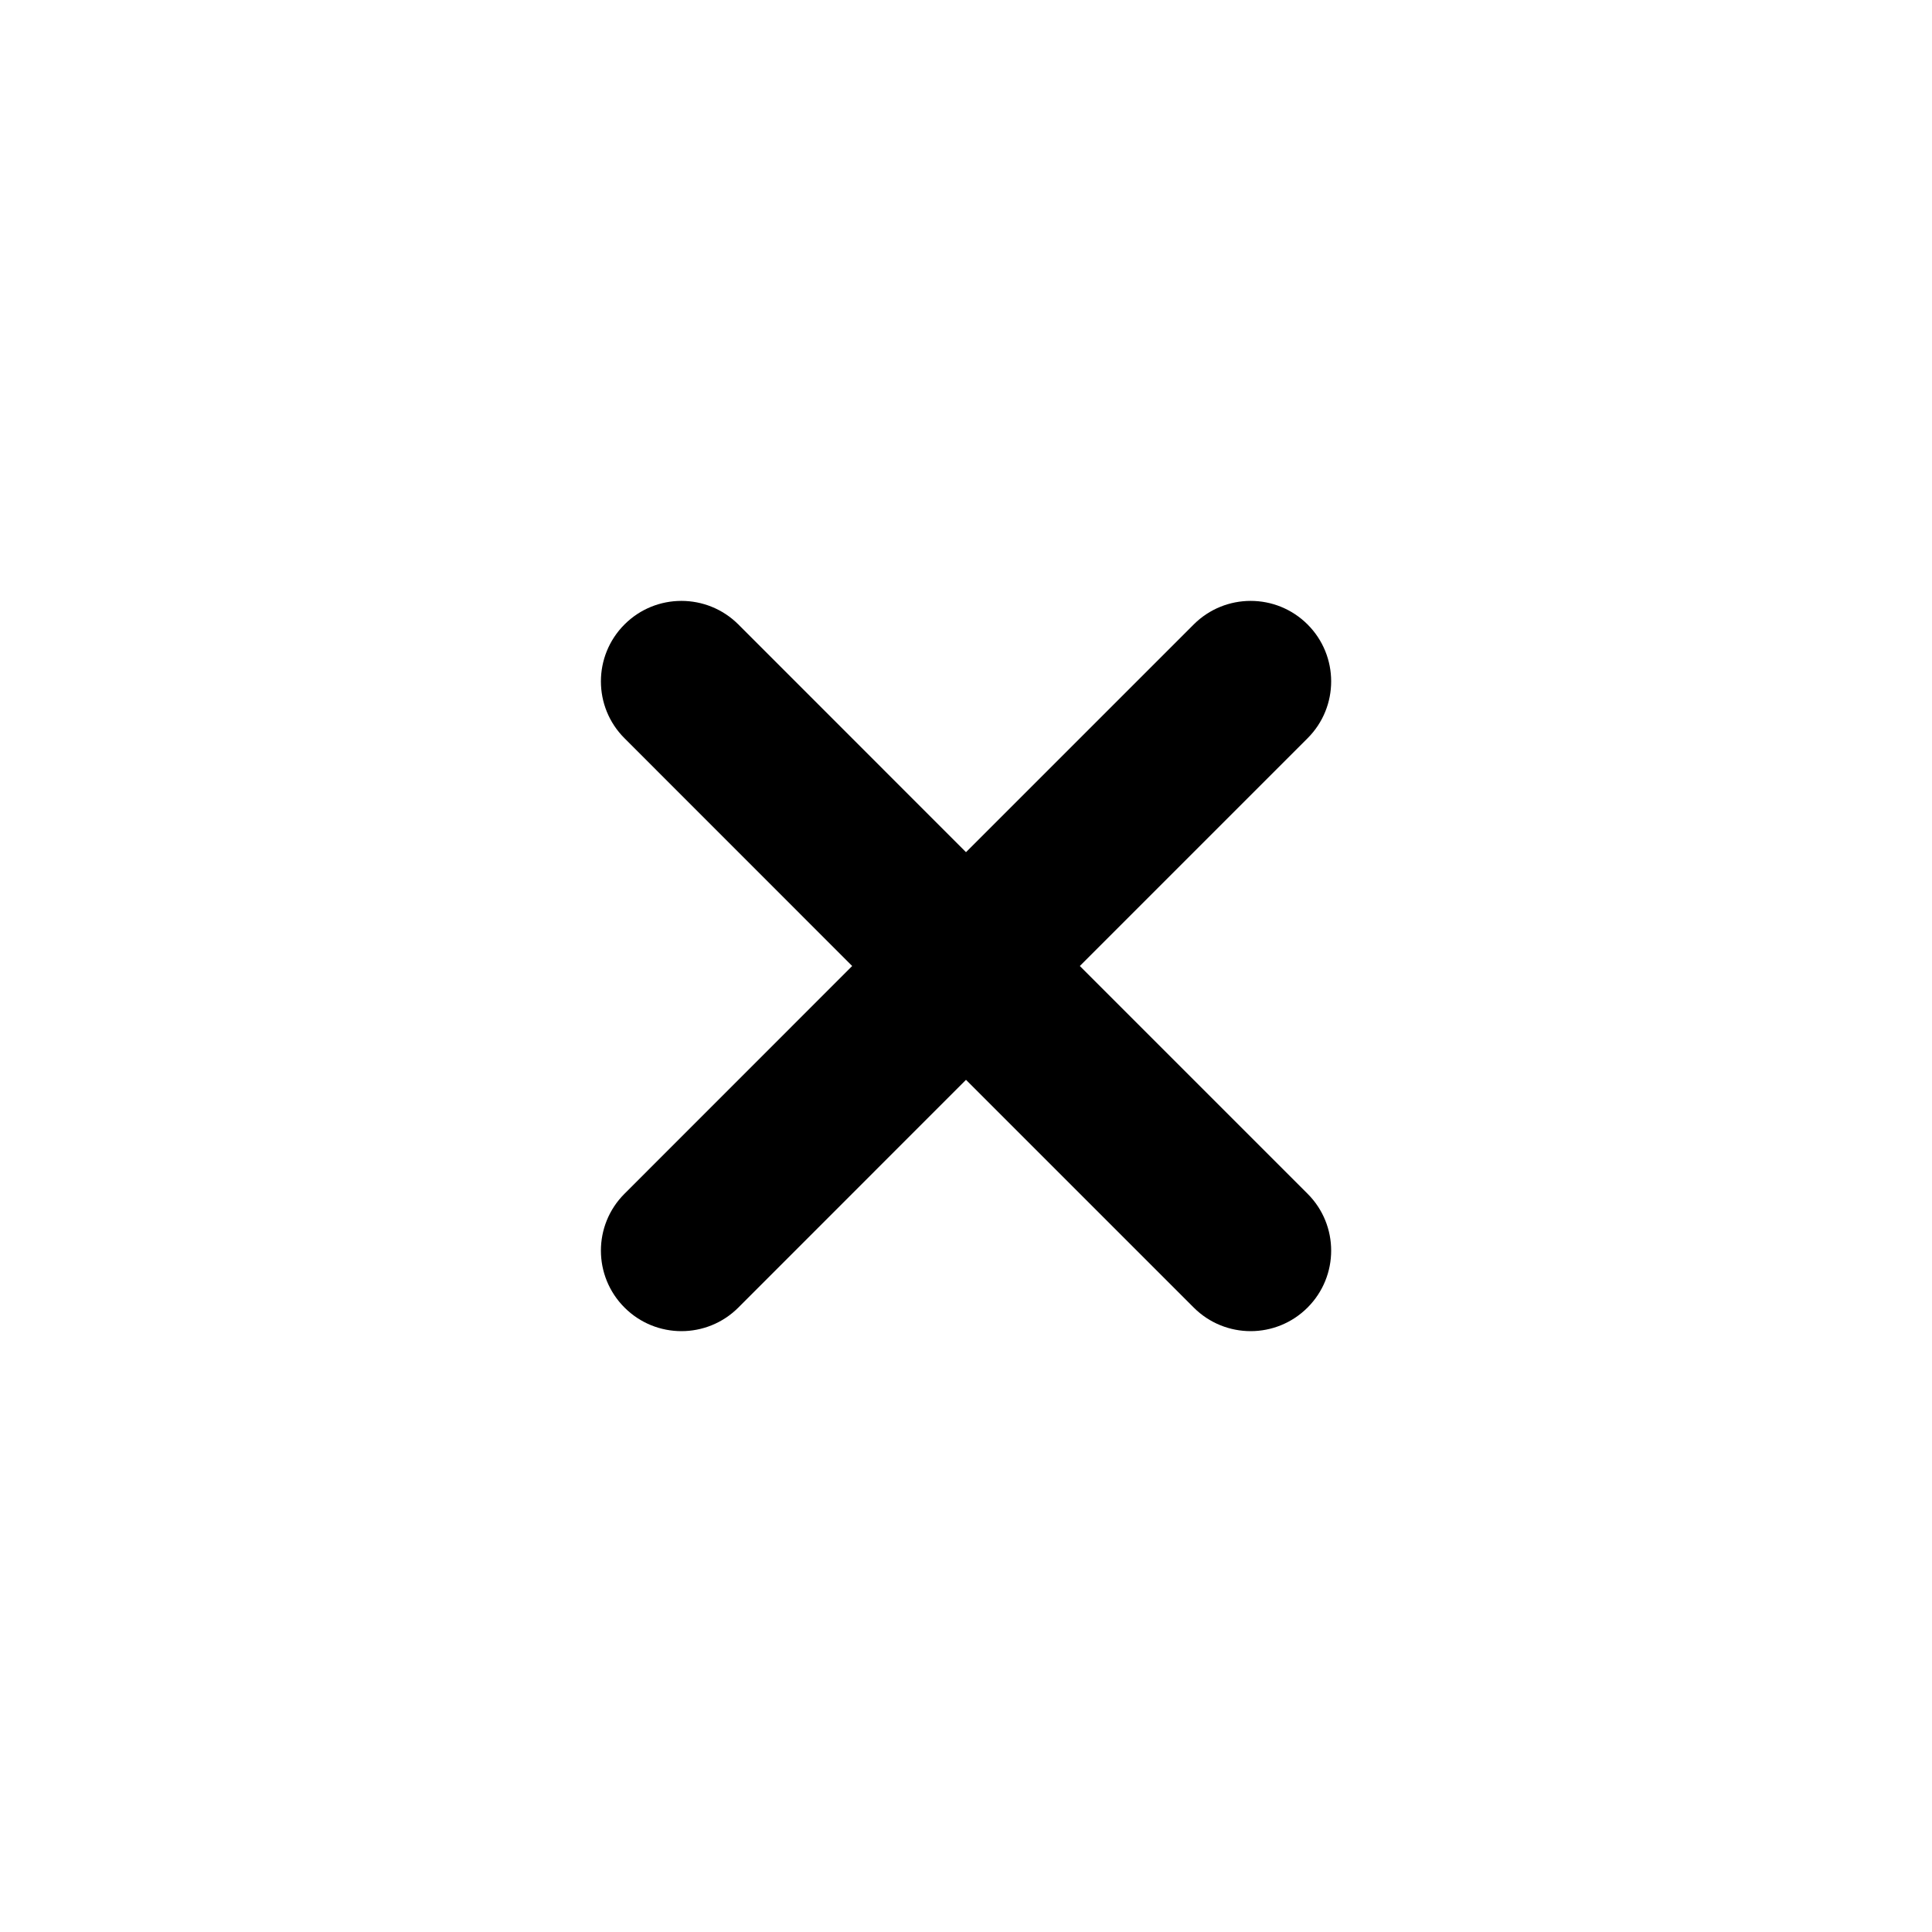
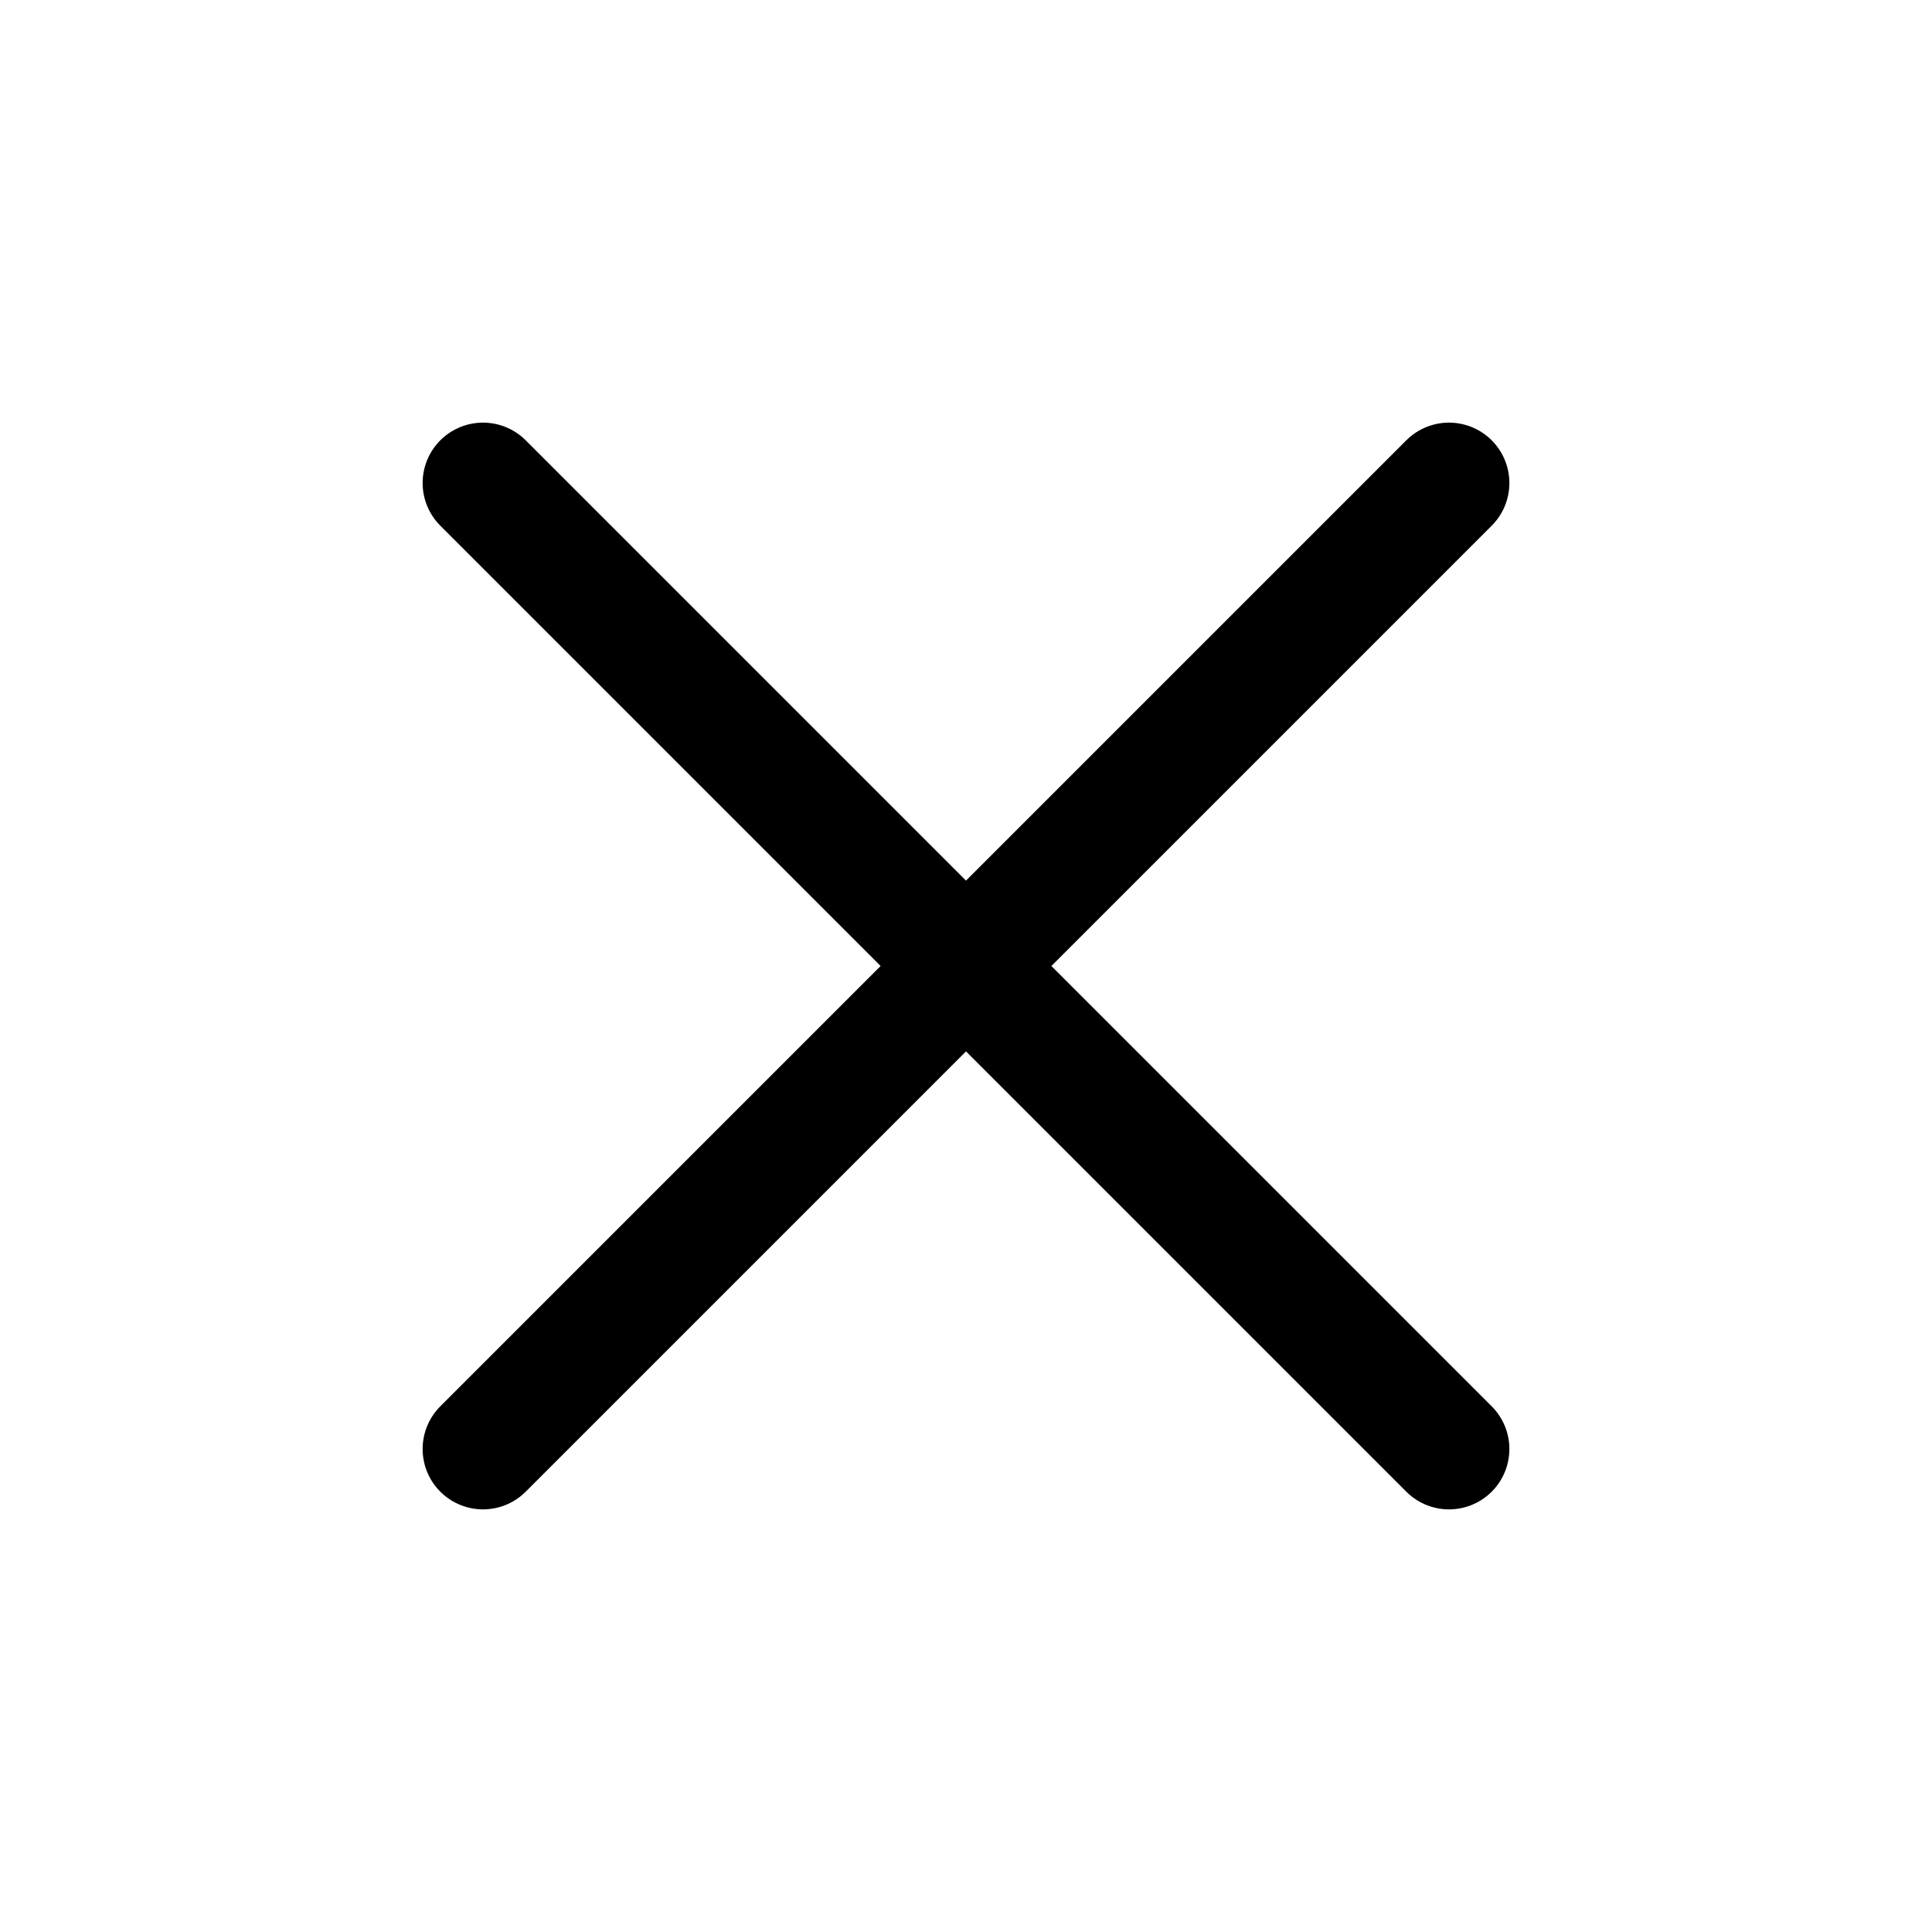
- <svg xmlns="http://www.w3.org/2000/svg" viewBox="0 0 24 24" aria-hidden="true" focusable="false" class="jss894 jss254" style="width: 100%; height: 100%;">
-   <path fill-rule="evenodd" clip-rule="evenodd" d="M13.414 12L16.243 9.171C16.634 8.781 16.634 8.148 16.243 7.757C15.852 7.367 15.22 7.367 14.829 7.757L12 10.586L9.172 7.757C8.781 7.367 8.148 7.367 7.758 7.757C7.367 8.148 7.367 8.781 7.758 9.171L10.586 12L7.758 14.829C7.367 15.219 7.367 15.852 7.758 16.243C7.953 16.438 8.209 16.536 8.465 16.536C8.721 16.536 8.977 16.438 9.172 16.243L12 13.414L14.829 16.243C15.024 16.438 15.28 16.536 15.536 16.536C15.792 16.536 16.048 16.438 16.243 16.243C16.634 15.852 16.634 15.219 16.243 14.829L13.414 12Z" />
+ <svg xmlns="http://www.w3.org/2000/svg" fill="none" viewBox="0 0 24 24" stroke-width="1.5" stroke="currentColor" class="w-6 h-6">
+   <path stroke-linecap="round" stroke-linejoin="round" d="M6 18L18 6M6 6l12 12" />
</svg>
